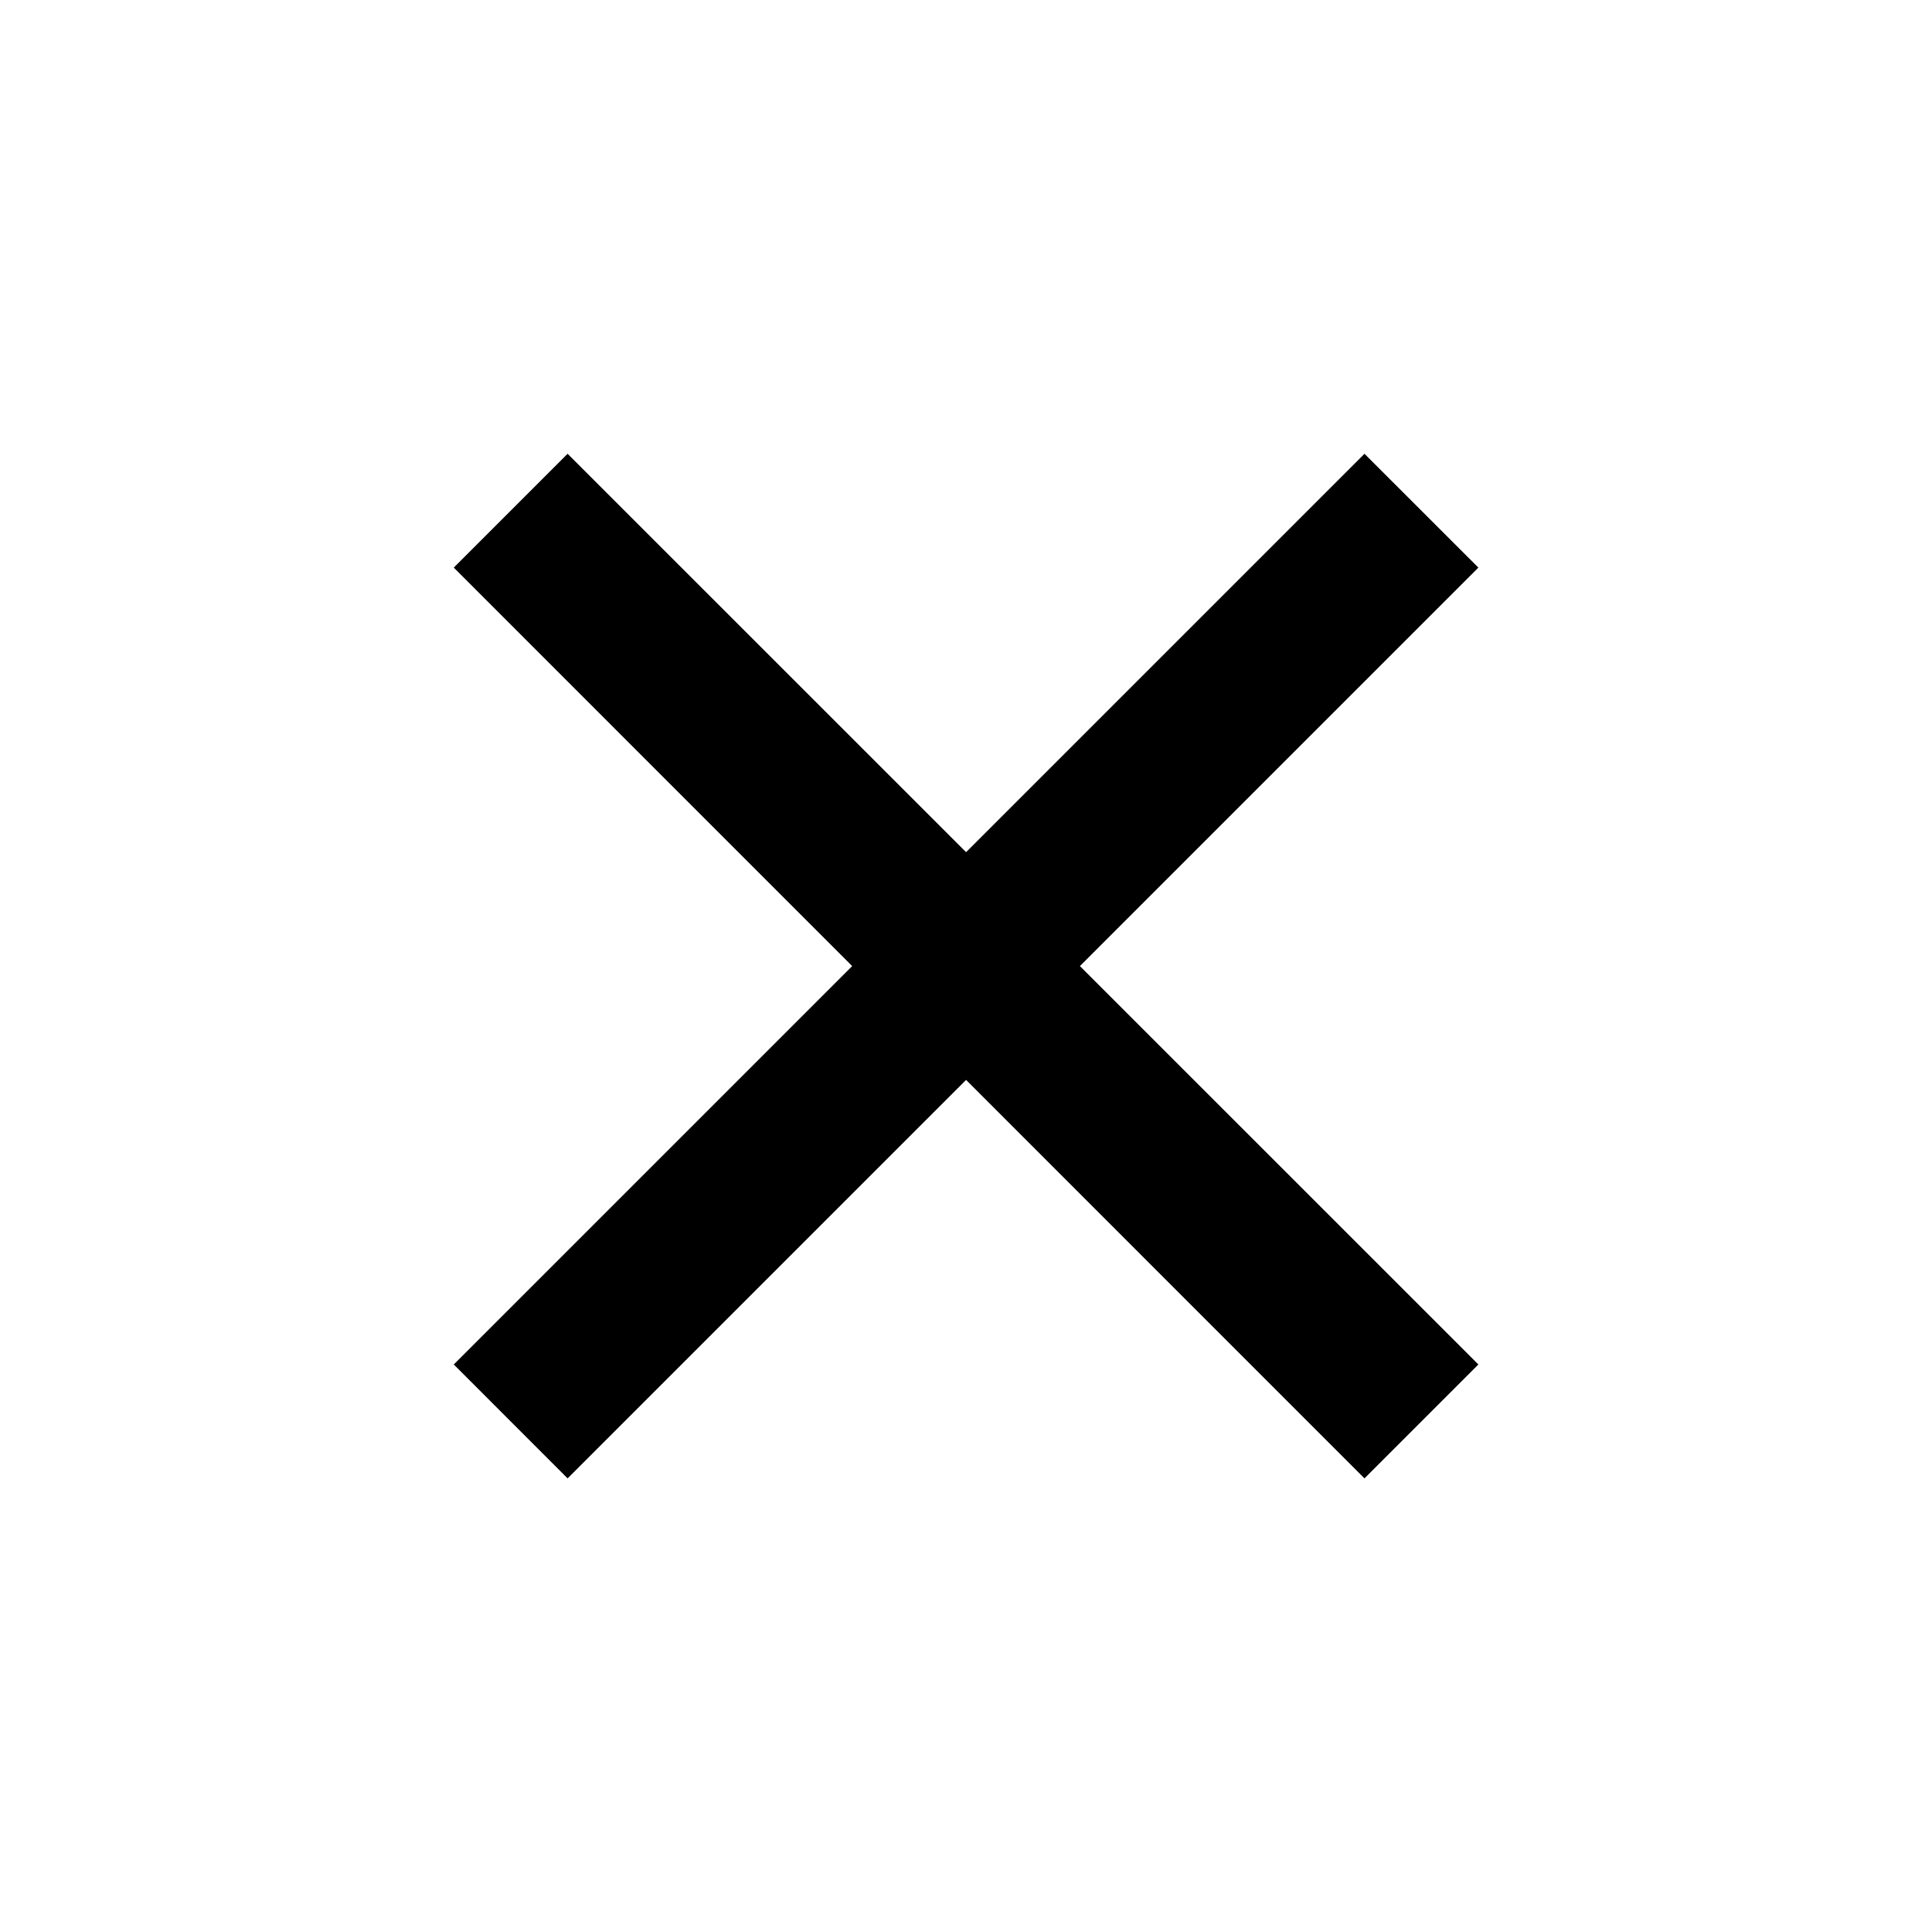
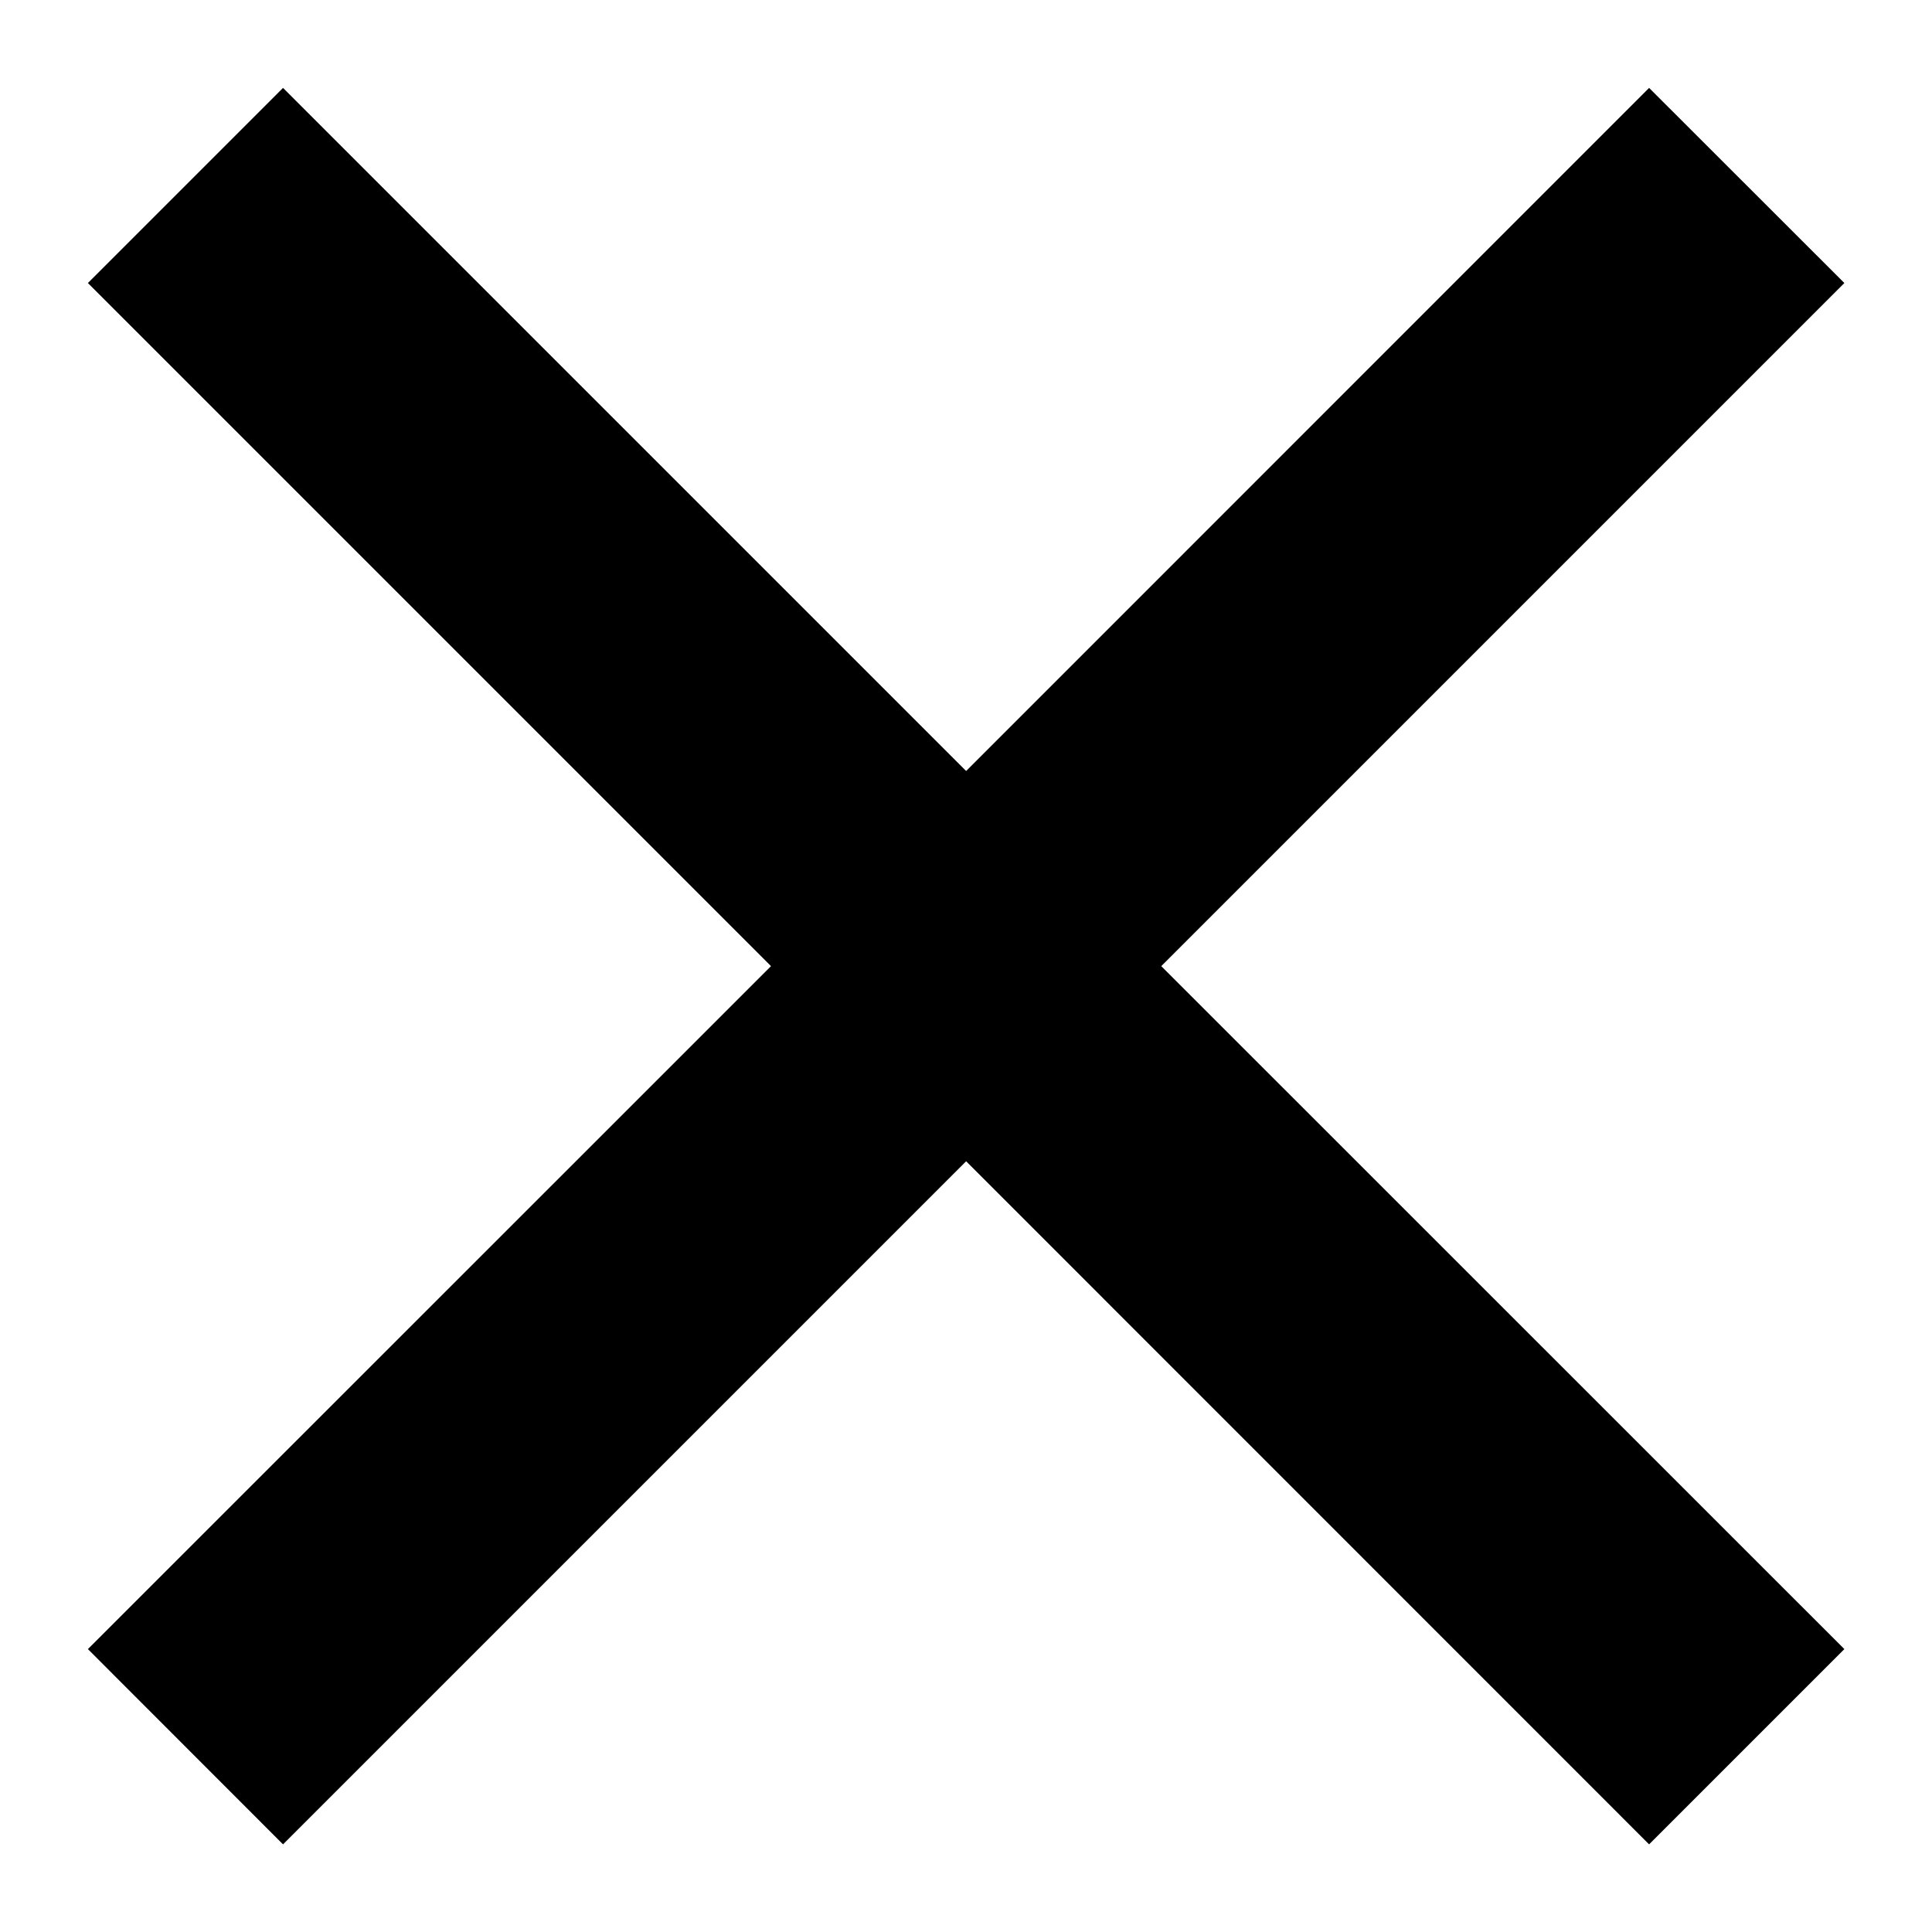
- <svg xmlns="http://www.w3.org/2000/svg" width="24" height="24" viewBox="0 0 24 24" fill="none">
-   <path d="M12.001 10.586L16.95 5.637L18.365 7.051L13.415 12.001L18.365 16.95L16.95 18.365L12.001 13.415L7.051 18.365L5.637 16.95L10.586 12.001L5.637 7.051L7.051 5.637L12.001 10.586Z" fill="black" />
+ <svg xmlns="http://www.w3.org/2000/svg" width="14" height="14" viewBox="0 0 14 14" fill="none">
+   <path d="M7.001 5.587L11.95 0.637L13.365 2.051L8.415 7.001L13.365 11.95L11.95 13.365L7.001 8.415L2.051 13.365L0.637 11.95L5.587 7.001L0.637 2.051L2.051 0.637L7.001 5.587Z" fill="black" />
</svg>
